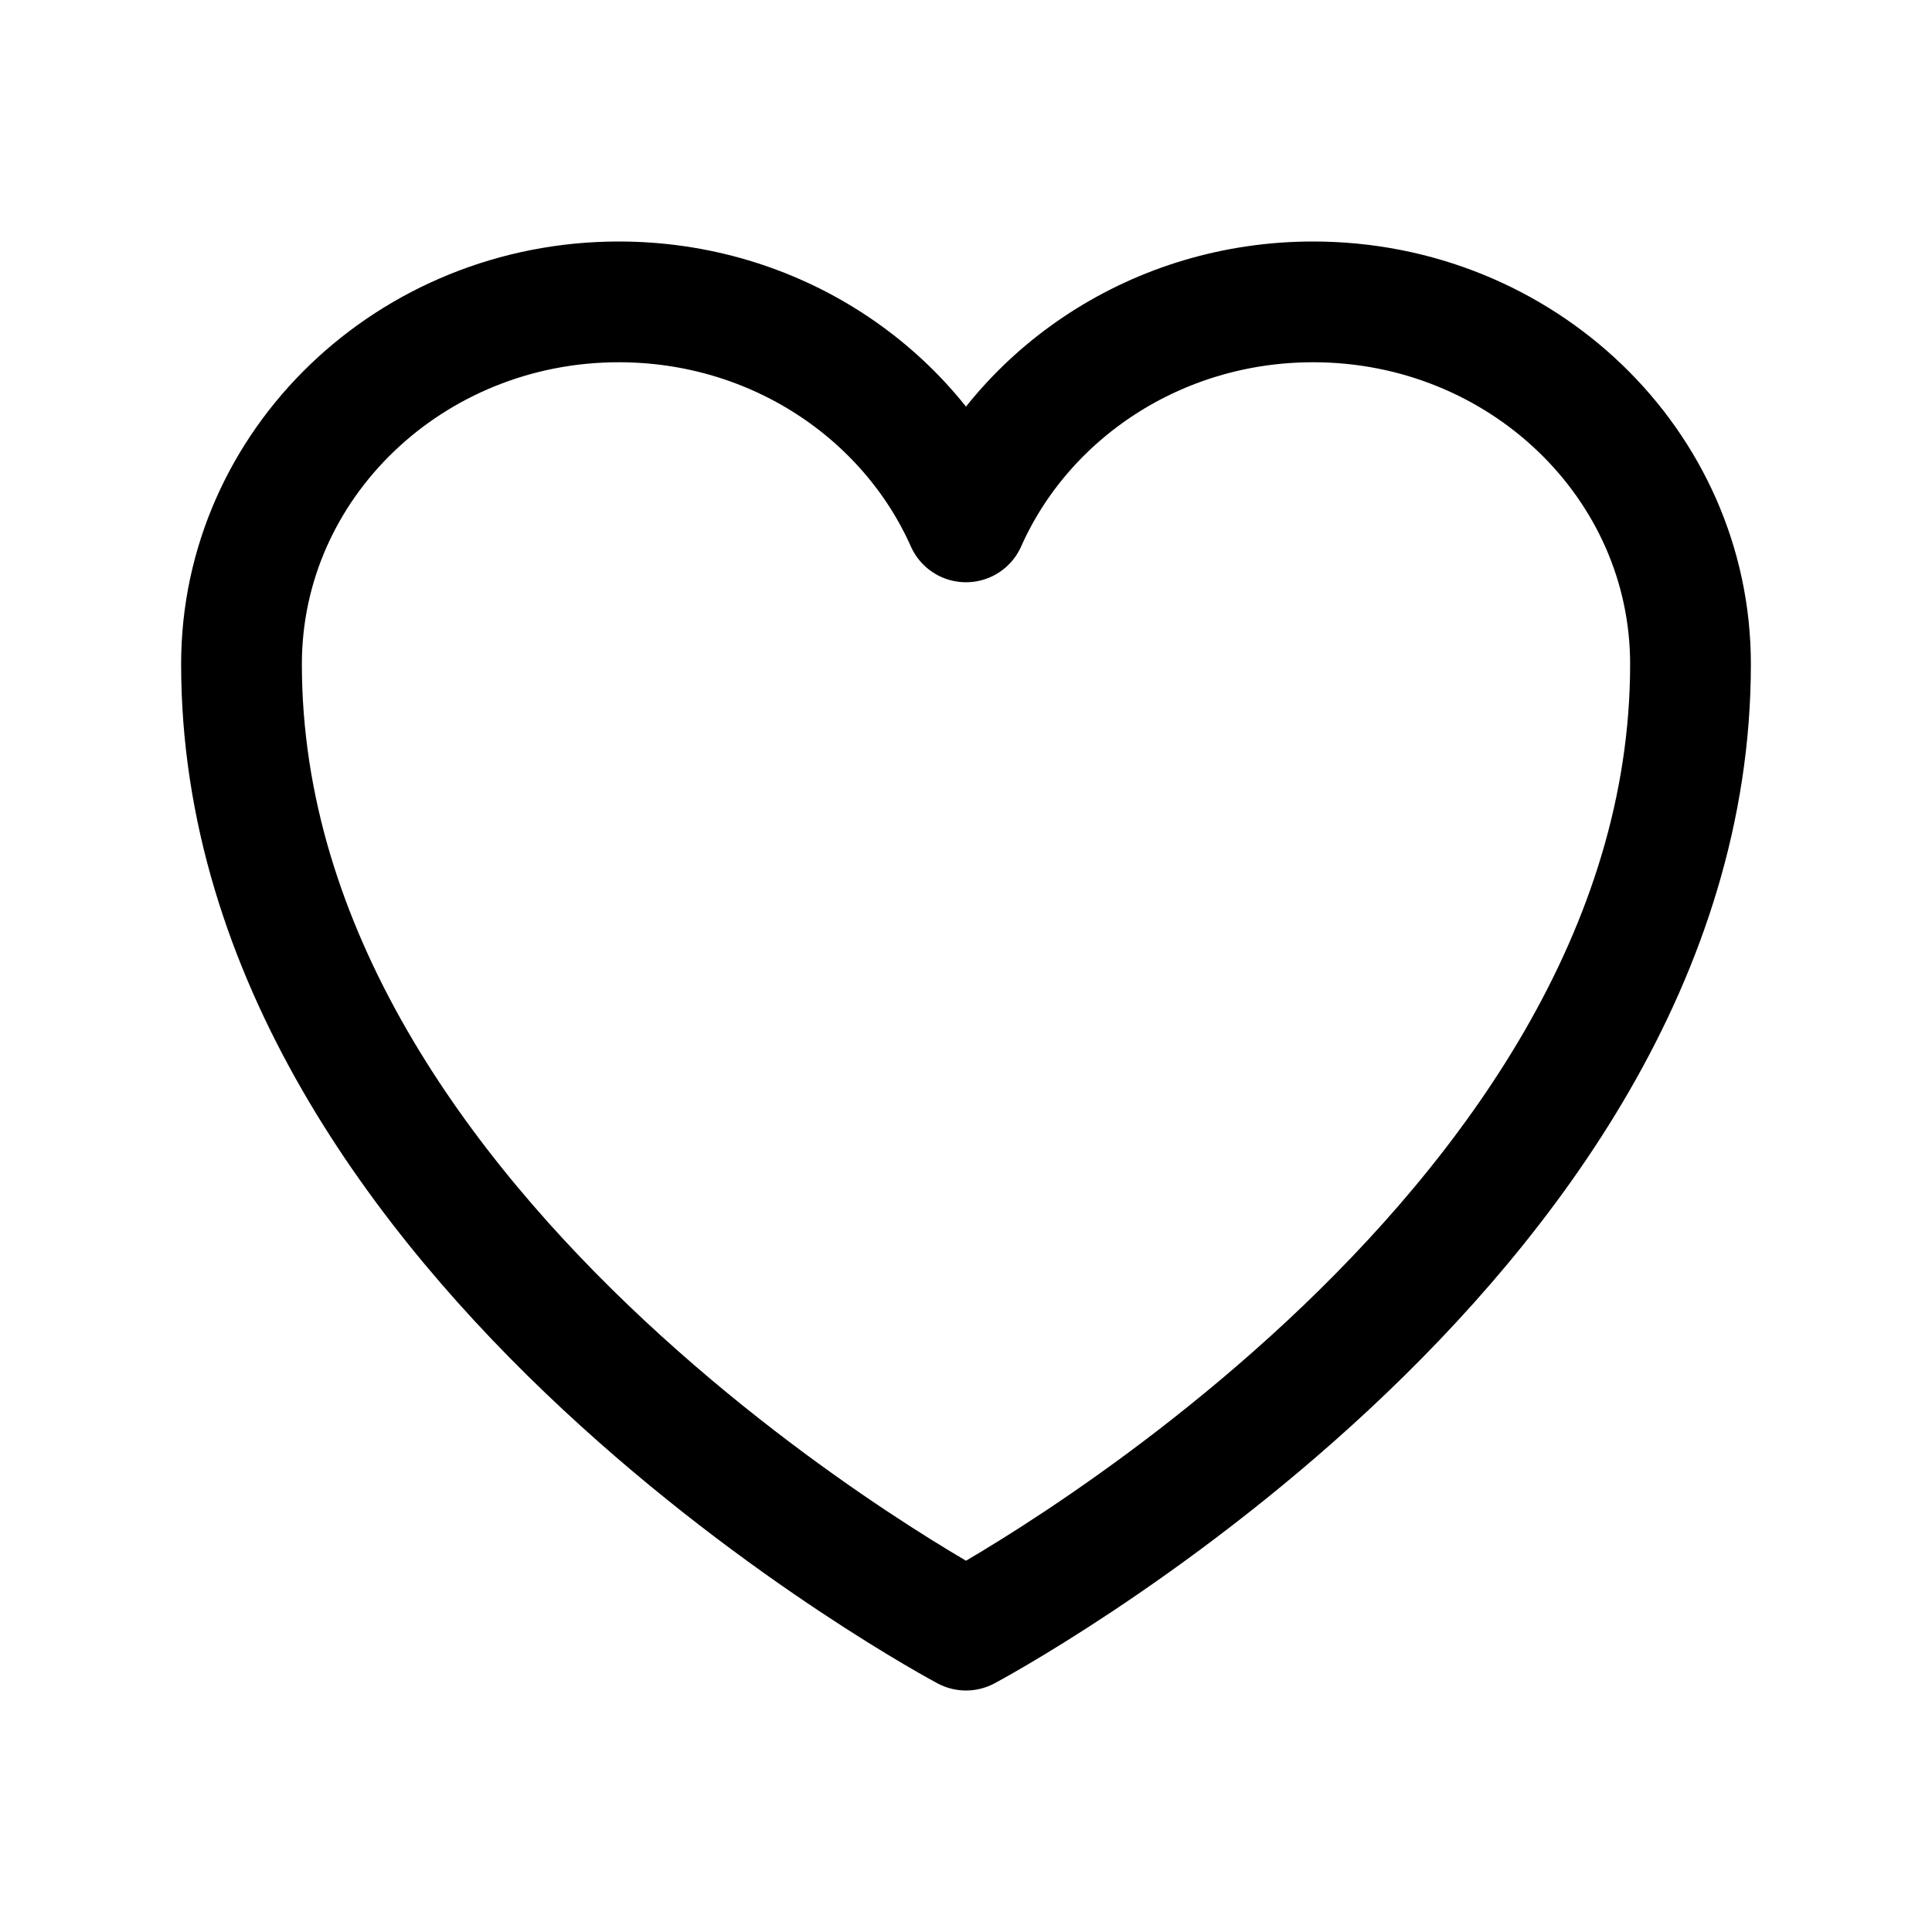
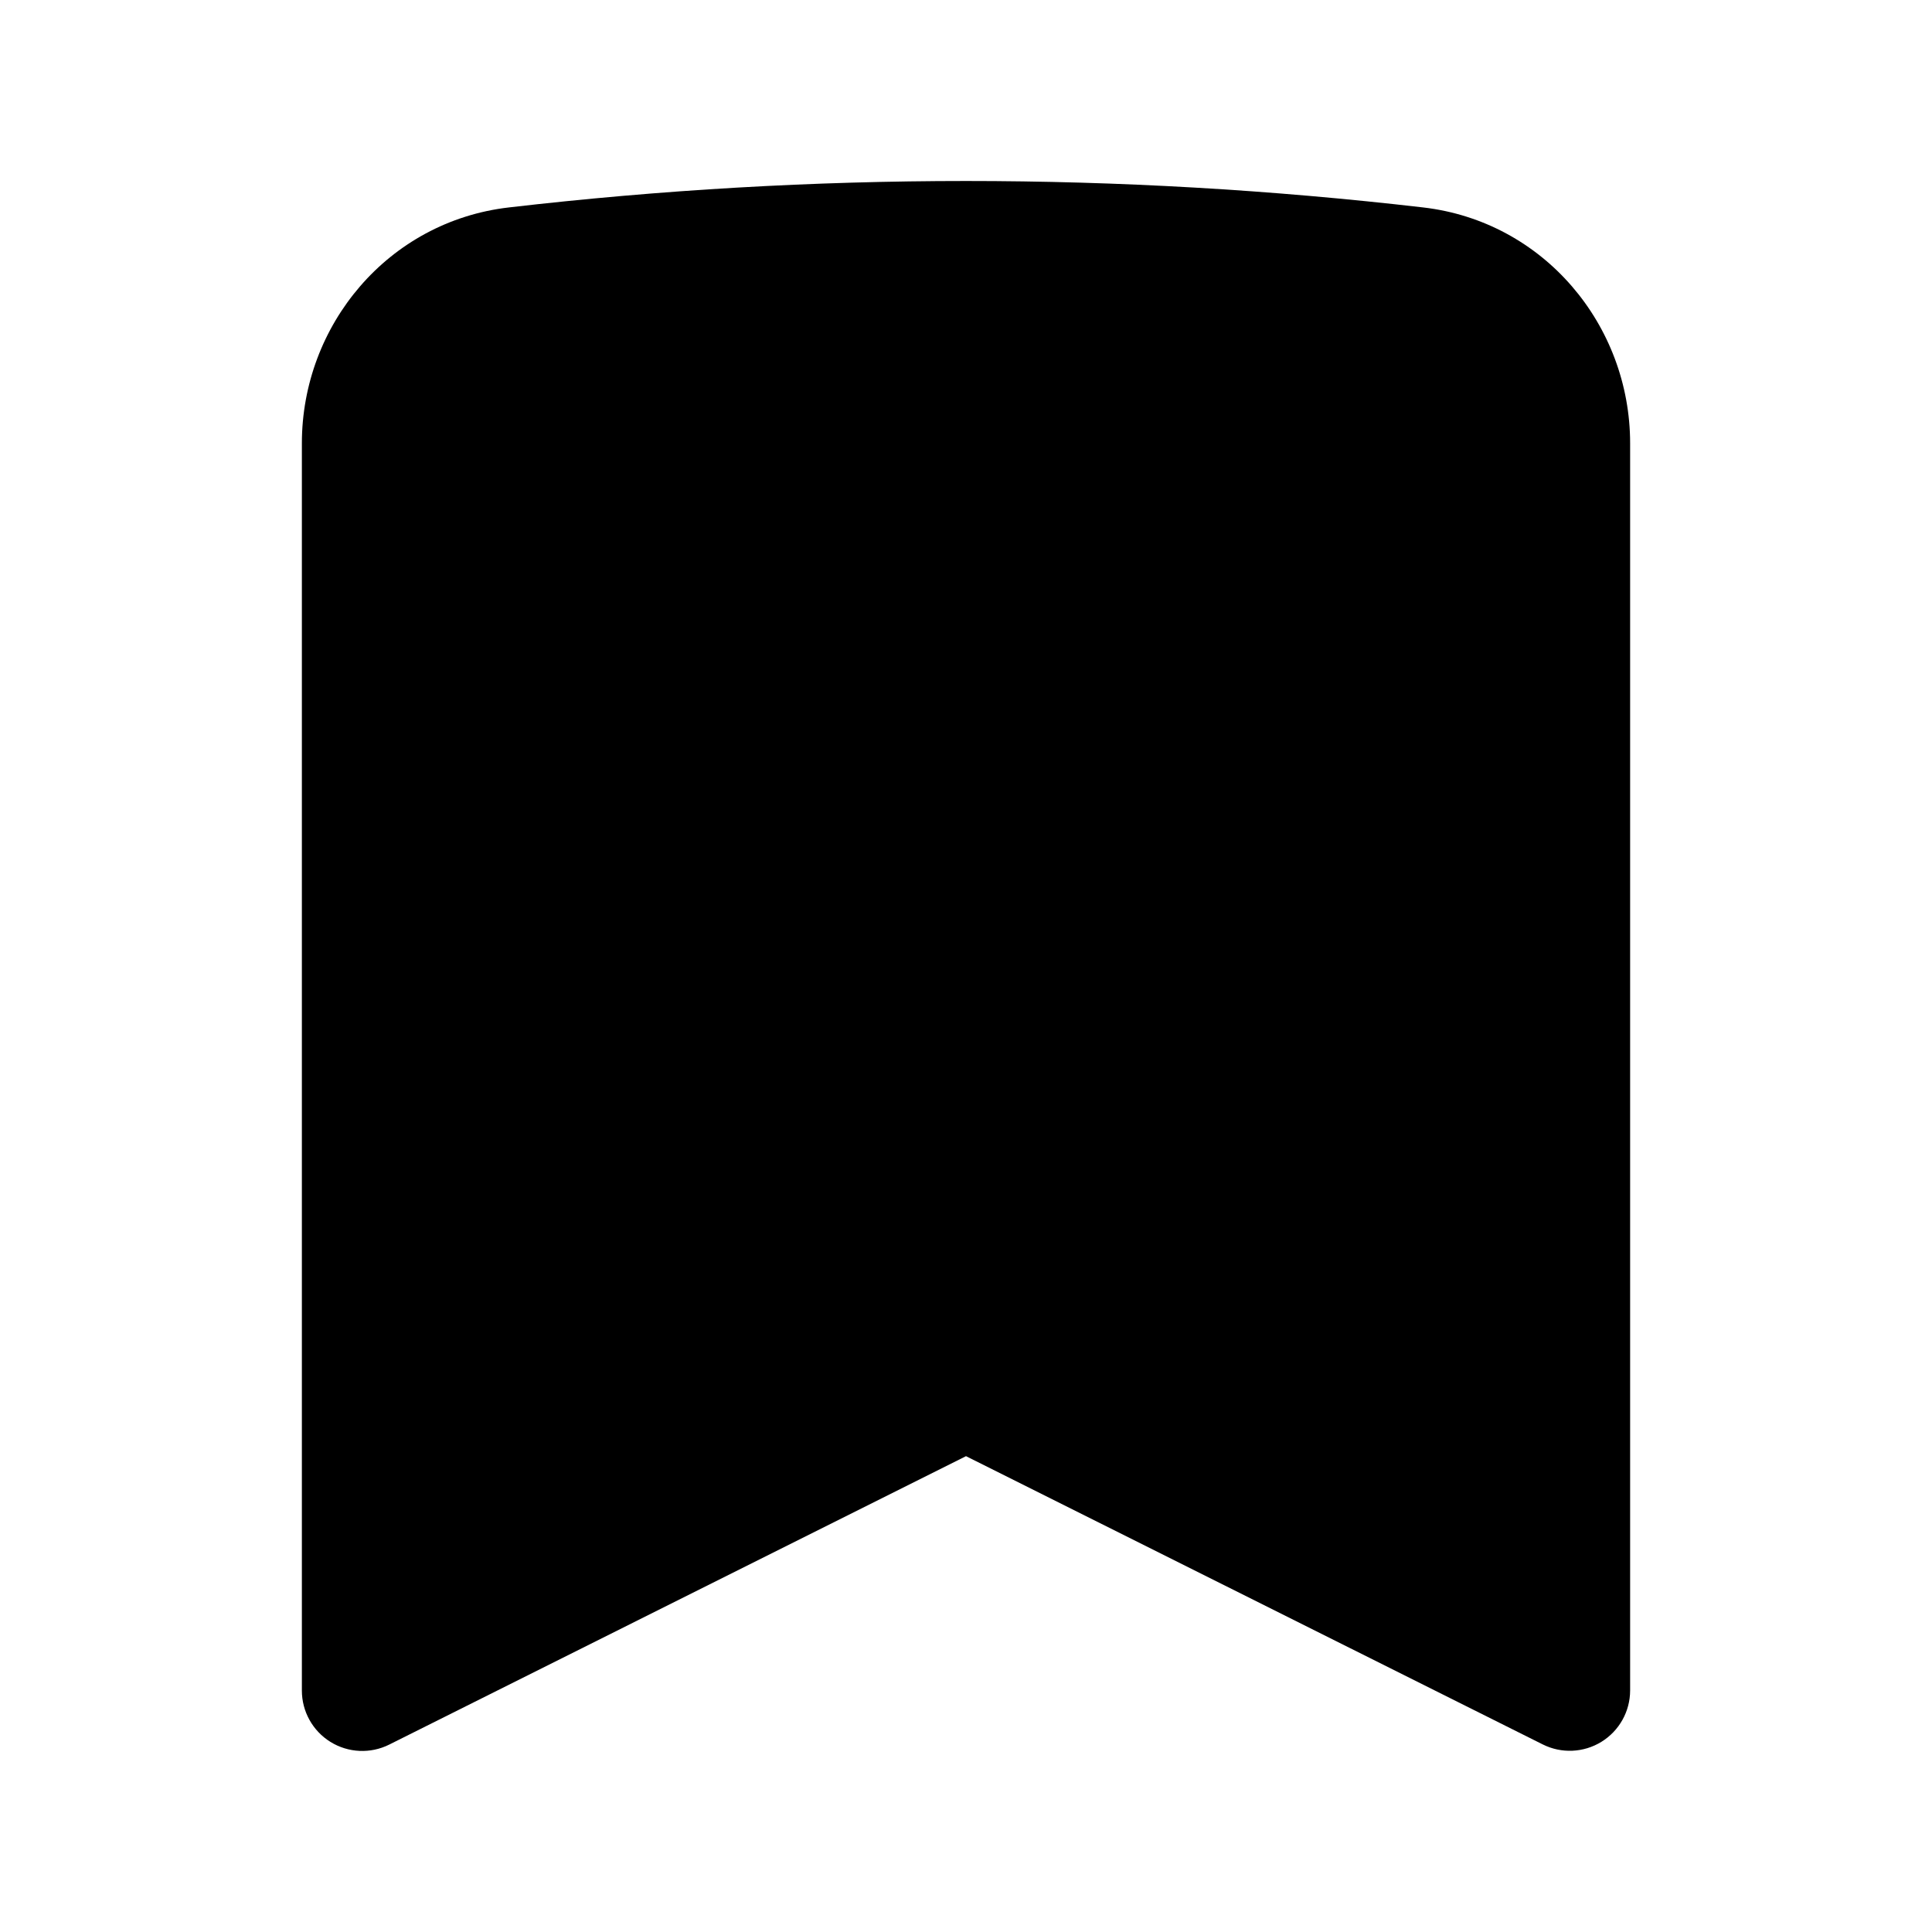
- <svg xmlns="http://www.w3.org/2000/svg" fill="none" viewBox="0 0 24 24" stroke-width="1.5" stroke="currentColor" class="w-6 h-6">
-   <path stroke-linecap="round" stroke-linejoin="round" d="M21 8.25c0-2.485-2.099-4.5-4.688-4.5-1.935 0-3.597 1.126-4.312 2.733-.715-1.607-2.377-2.733-4.313-2.733C5.1 3.75 3 5.765 3 8.25c0 7.22 9 12 9 12s9-4.78 9-12Z" />
+ <svg xmlns="http://www.w3.org/2000/svg" viewBox="0 0 24 24" fill="currentColor" class="w-6 h-6">
+   <path fill-rule="evenodd" d="M6.32 2.577a49.255 49.255 0 0 1 11.36 0c1.497.174 2.57 1.46 2.57 2.93V21a.75.75 0 0 1-1.085.67L12 18.089l-7.165 3.583A.75.75 0 0 1 3.75 21V5.507c0-1.47 1.073-2.756 2.57-2.93Z" clip-rule="evenodd" />
</svg>
